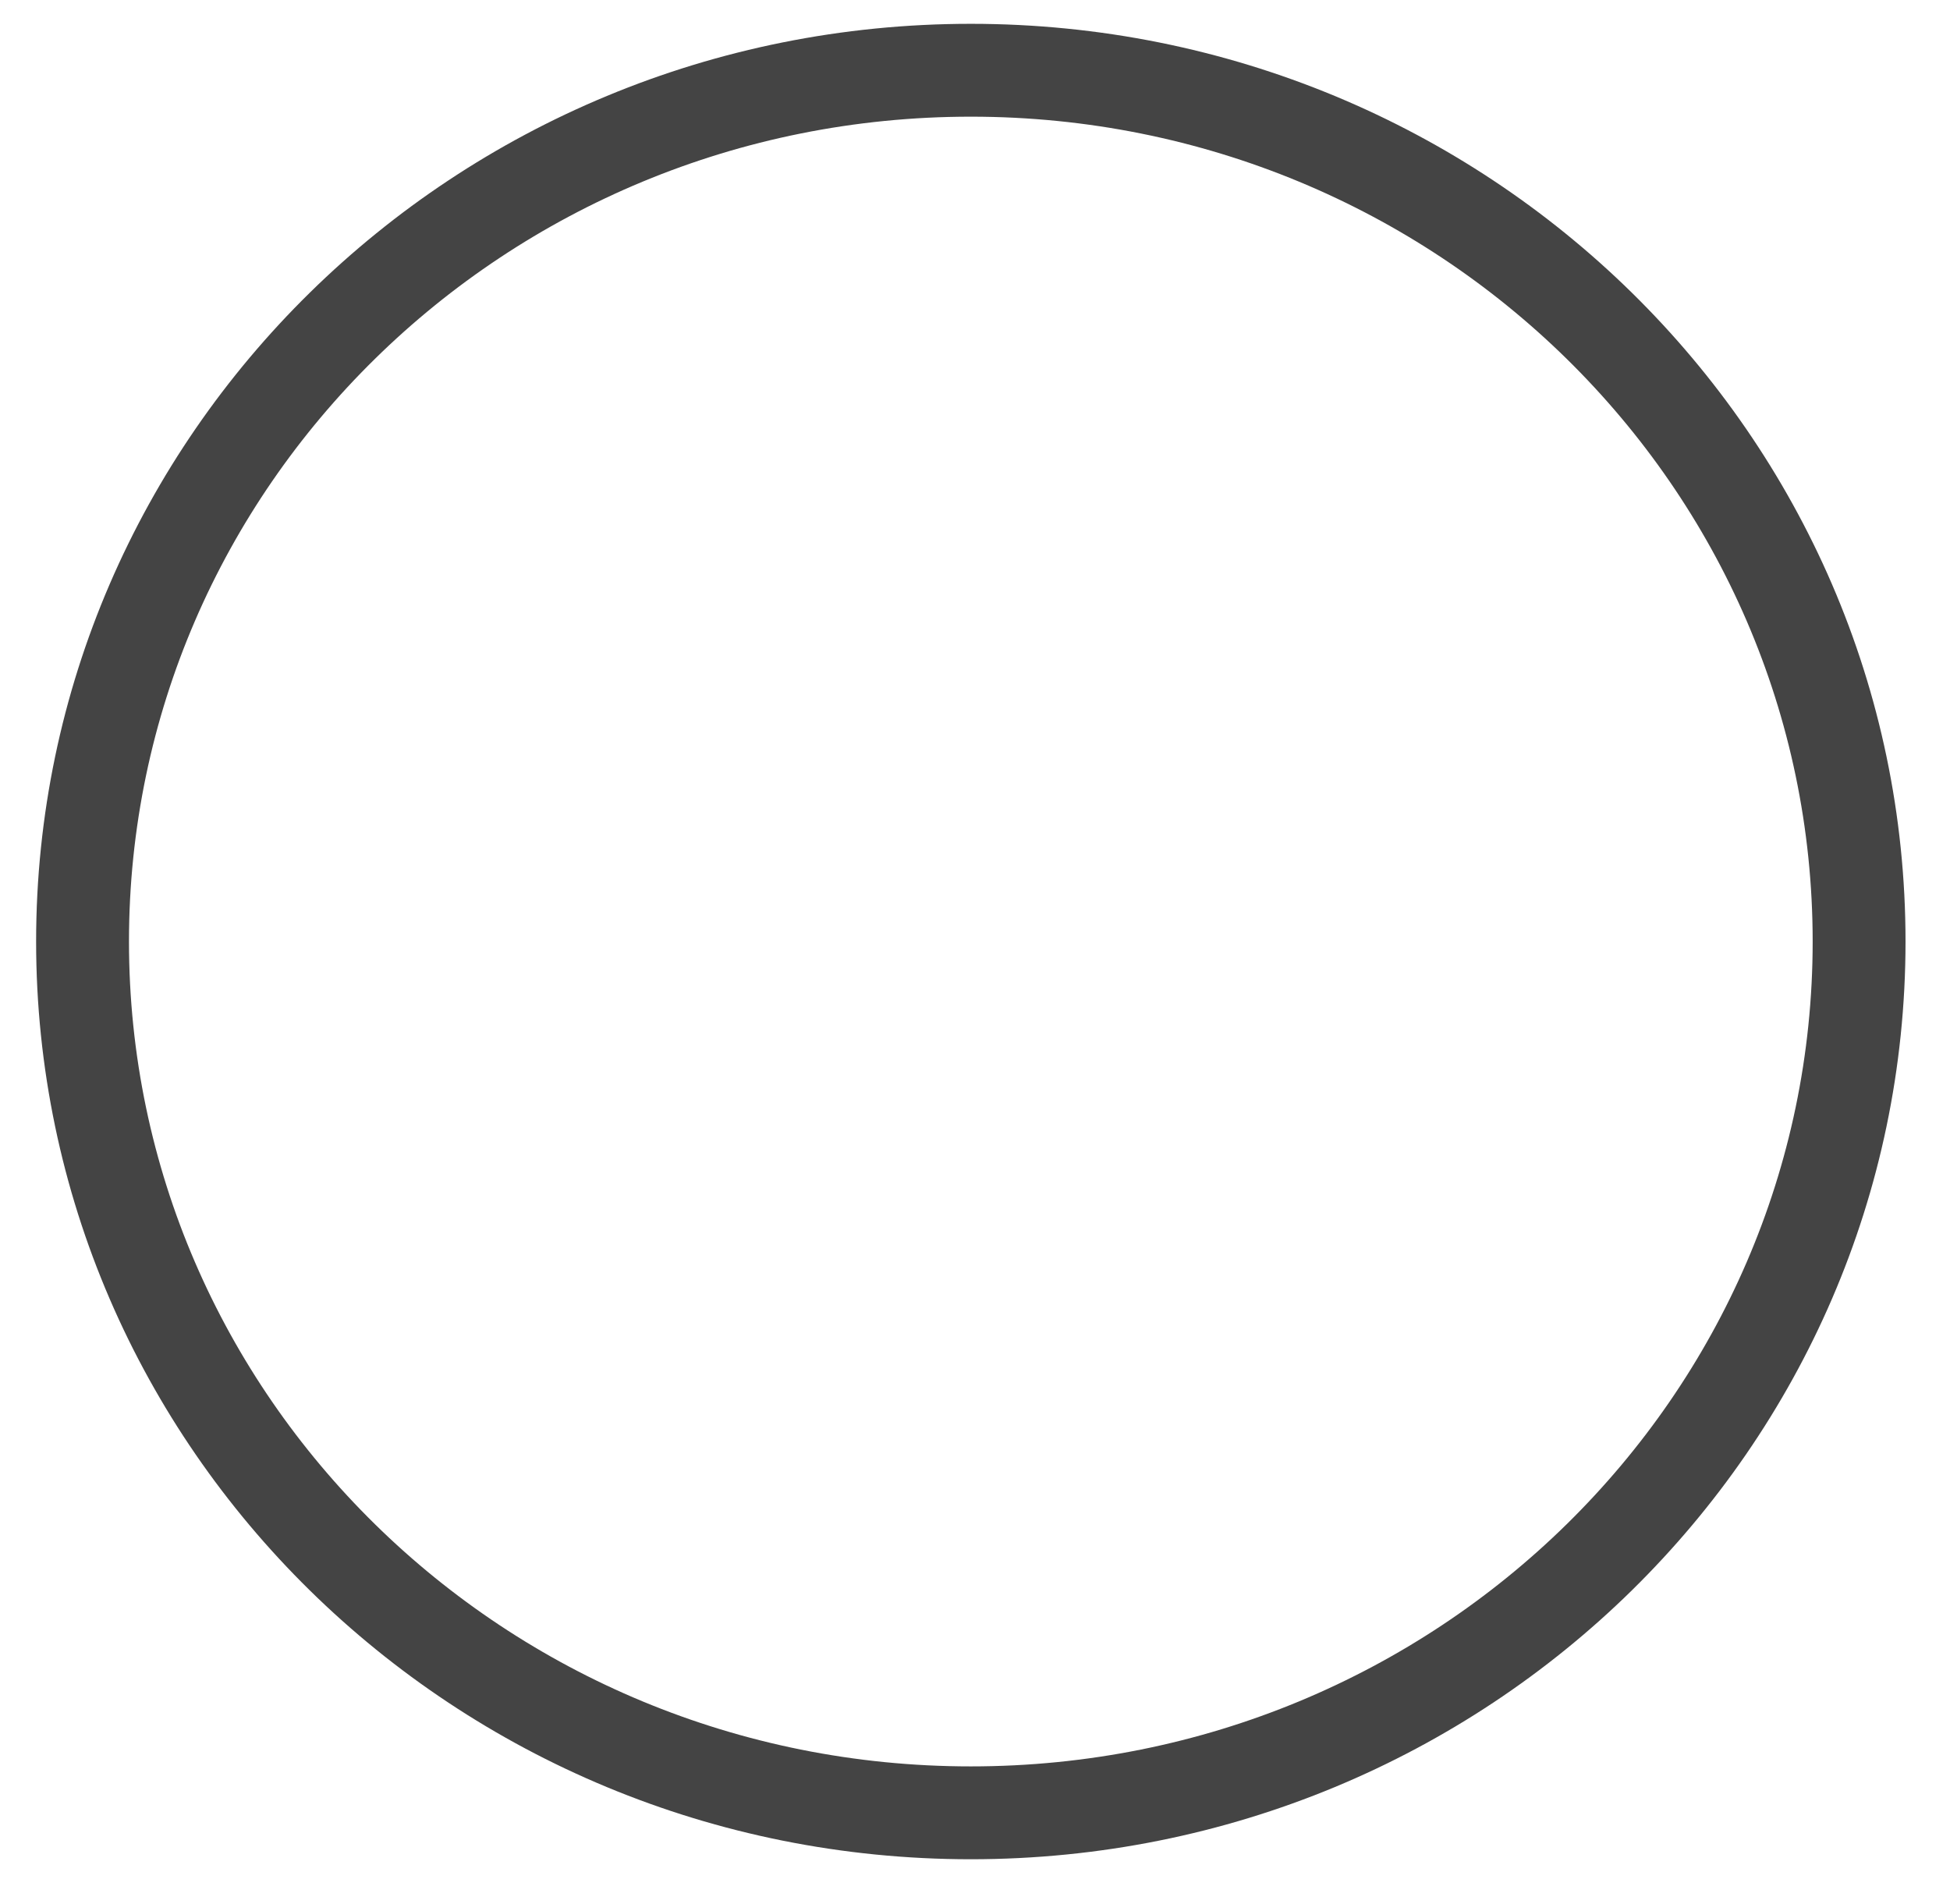
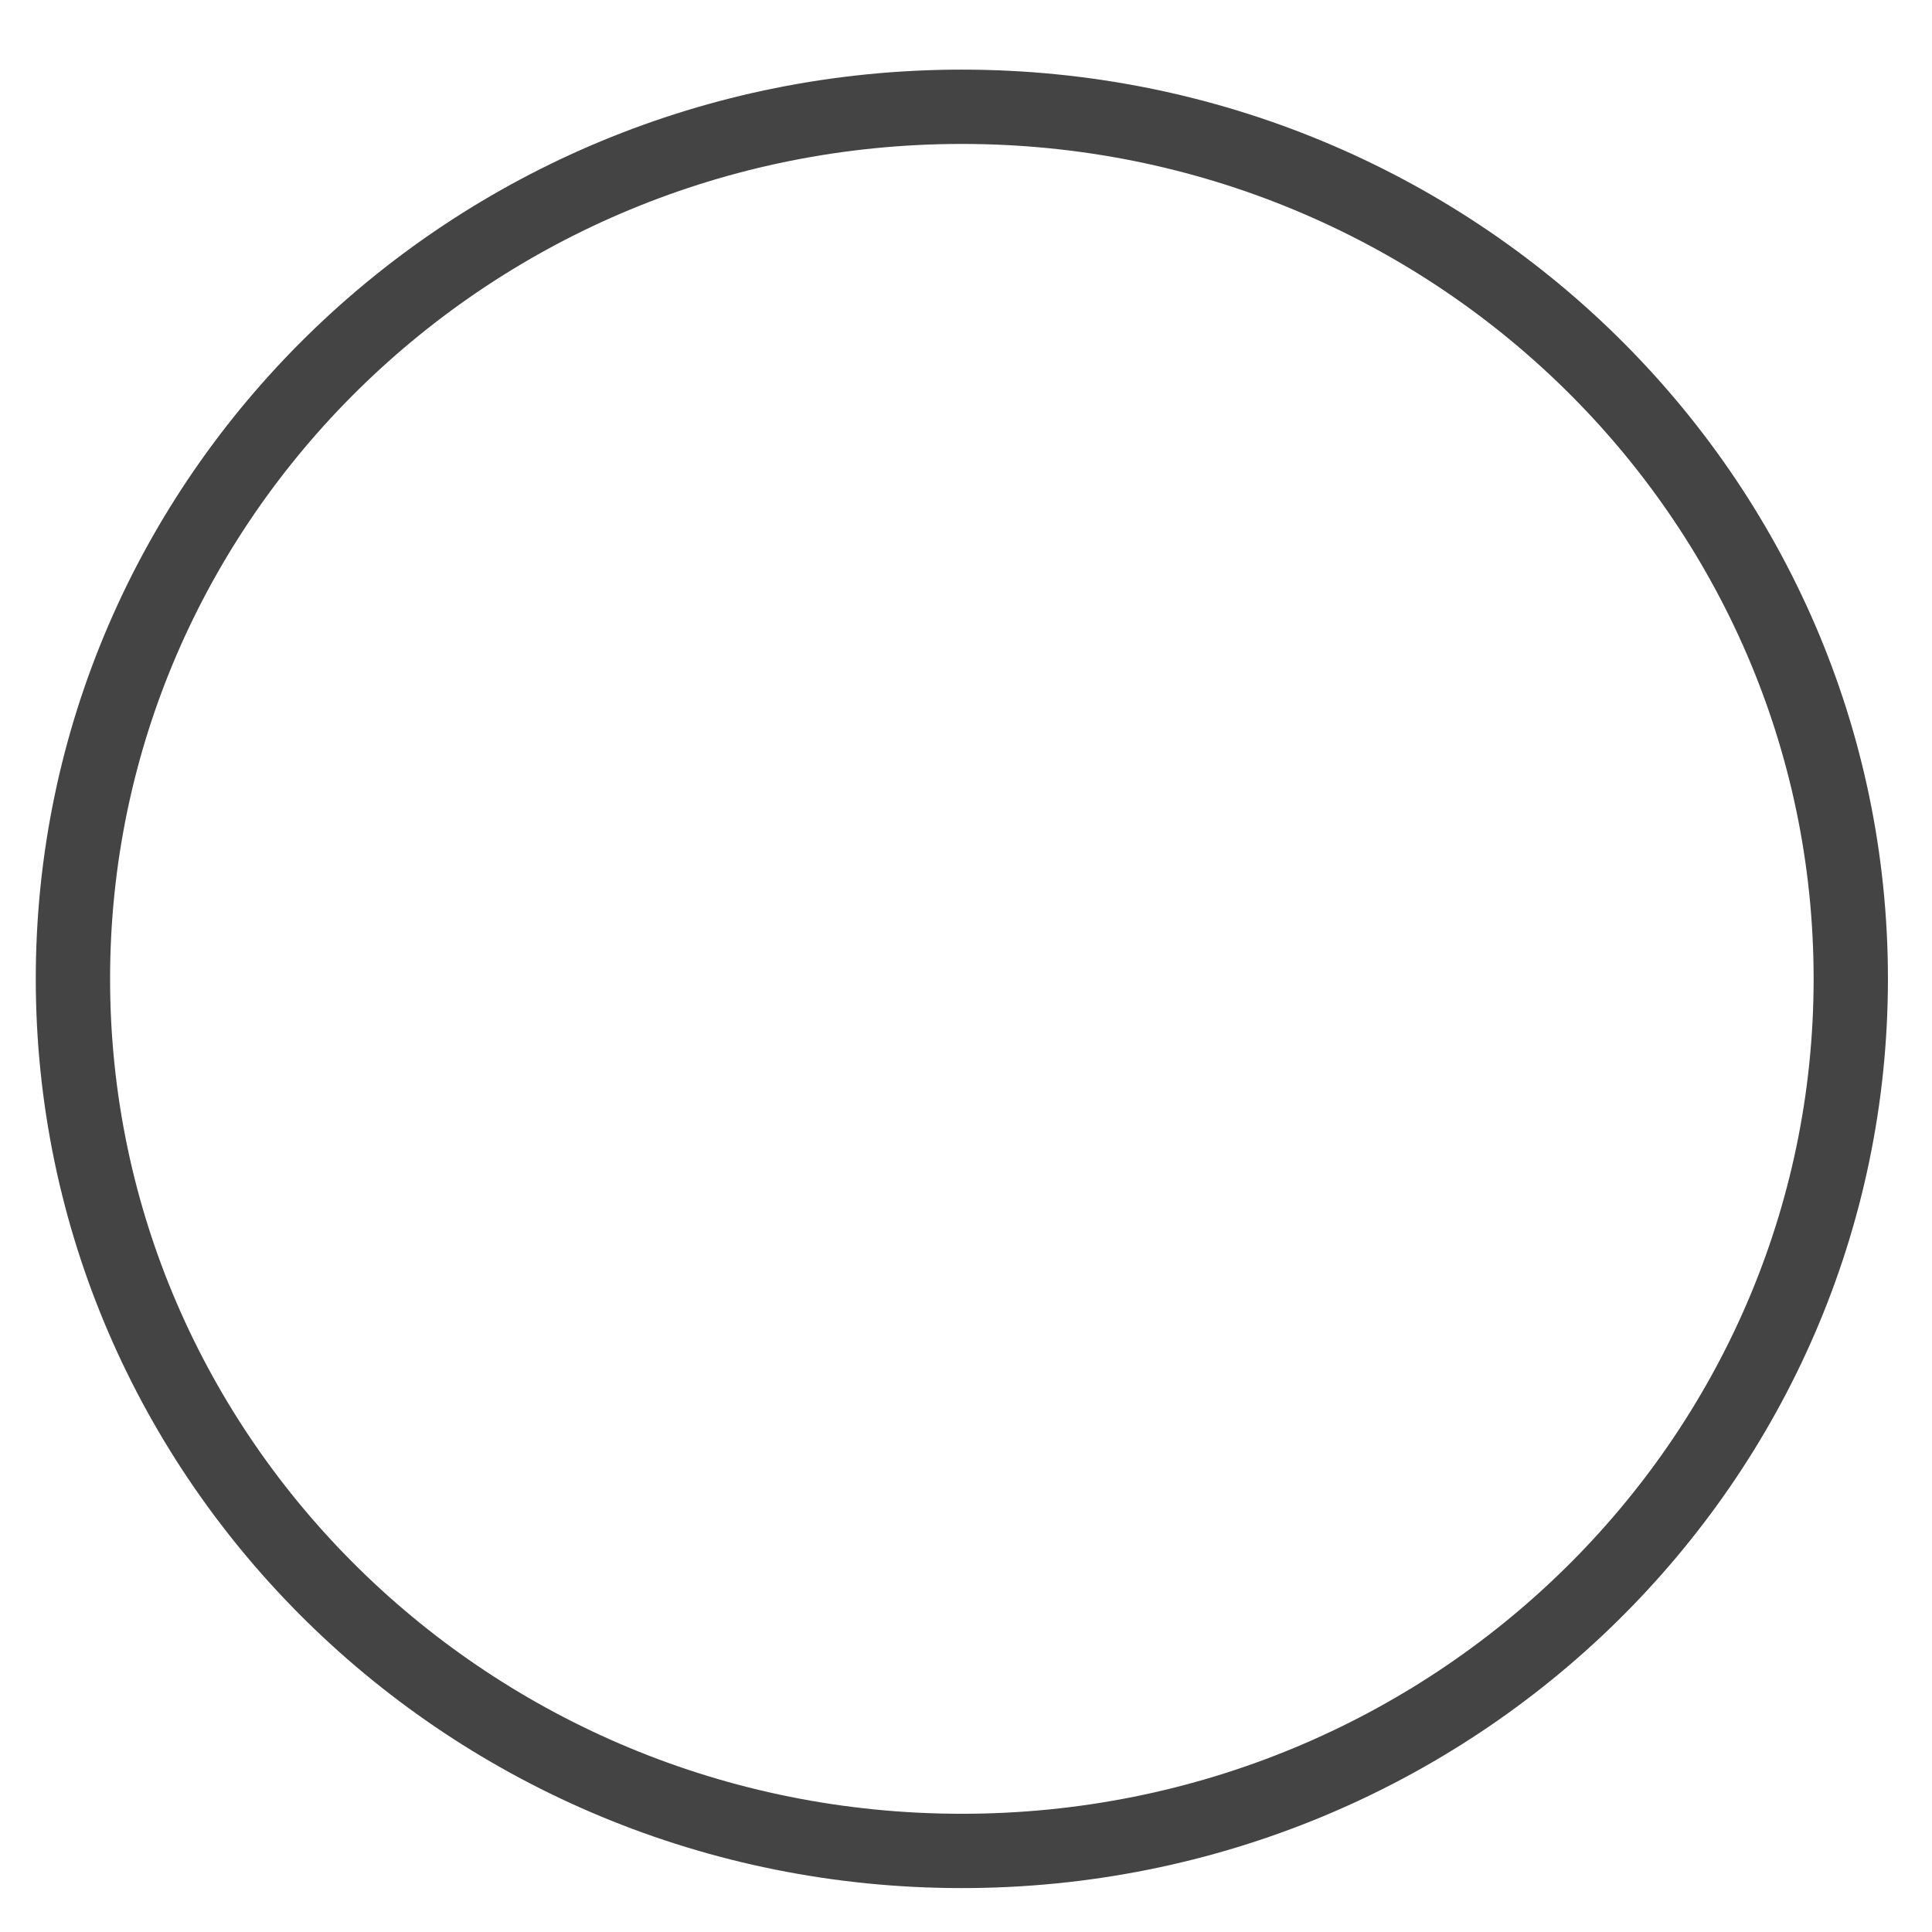
- <svg xmlns="http://www.w3.org/2000/svg" width="42" height="41" viewBox="0 0 42 41" fill="none">
-   <path d="M20.91 1.513C31.494 1.513 40.042 9.932 40.042 20.279C40.042 30.626 31.494 39.045 20.91 39.045C10.326 39.045 1.778 30.626 1.778 20.279C1.778 9.932 10.326 1.513 20.91 1.513Z" stroke="#444444" stroke-width="2" />
+ <svg xmlns="http://www.w3.org/2000/svg" width="52" height="52" viewBox="0 0 52 52" fill="none">
+   <path d="M25.888 2.874C39.119 2.874 49.814 13.4 49.814 26.346C49.814 39.292 39.119 49.818 25.888 49.818C12.657 49.818 1.963 39.292 1.963 26.346C1.963 13.4 12.657 2.874 25.888 2.874Z" stroke="#444444" stroke-width="2" />
</svg>
